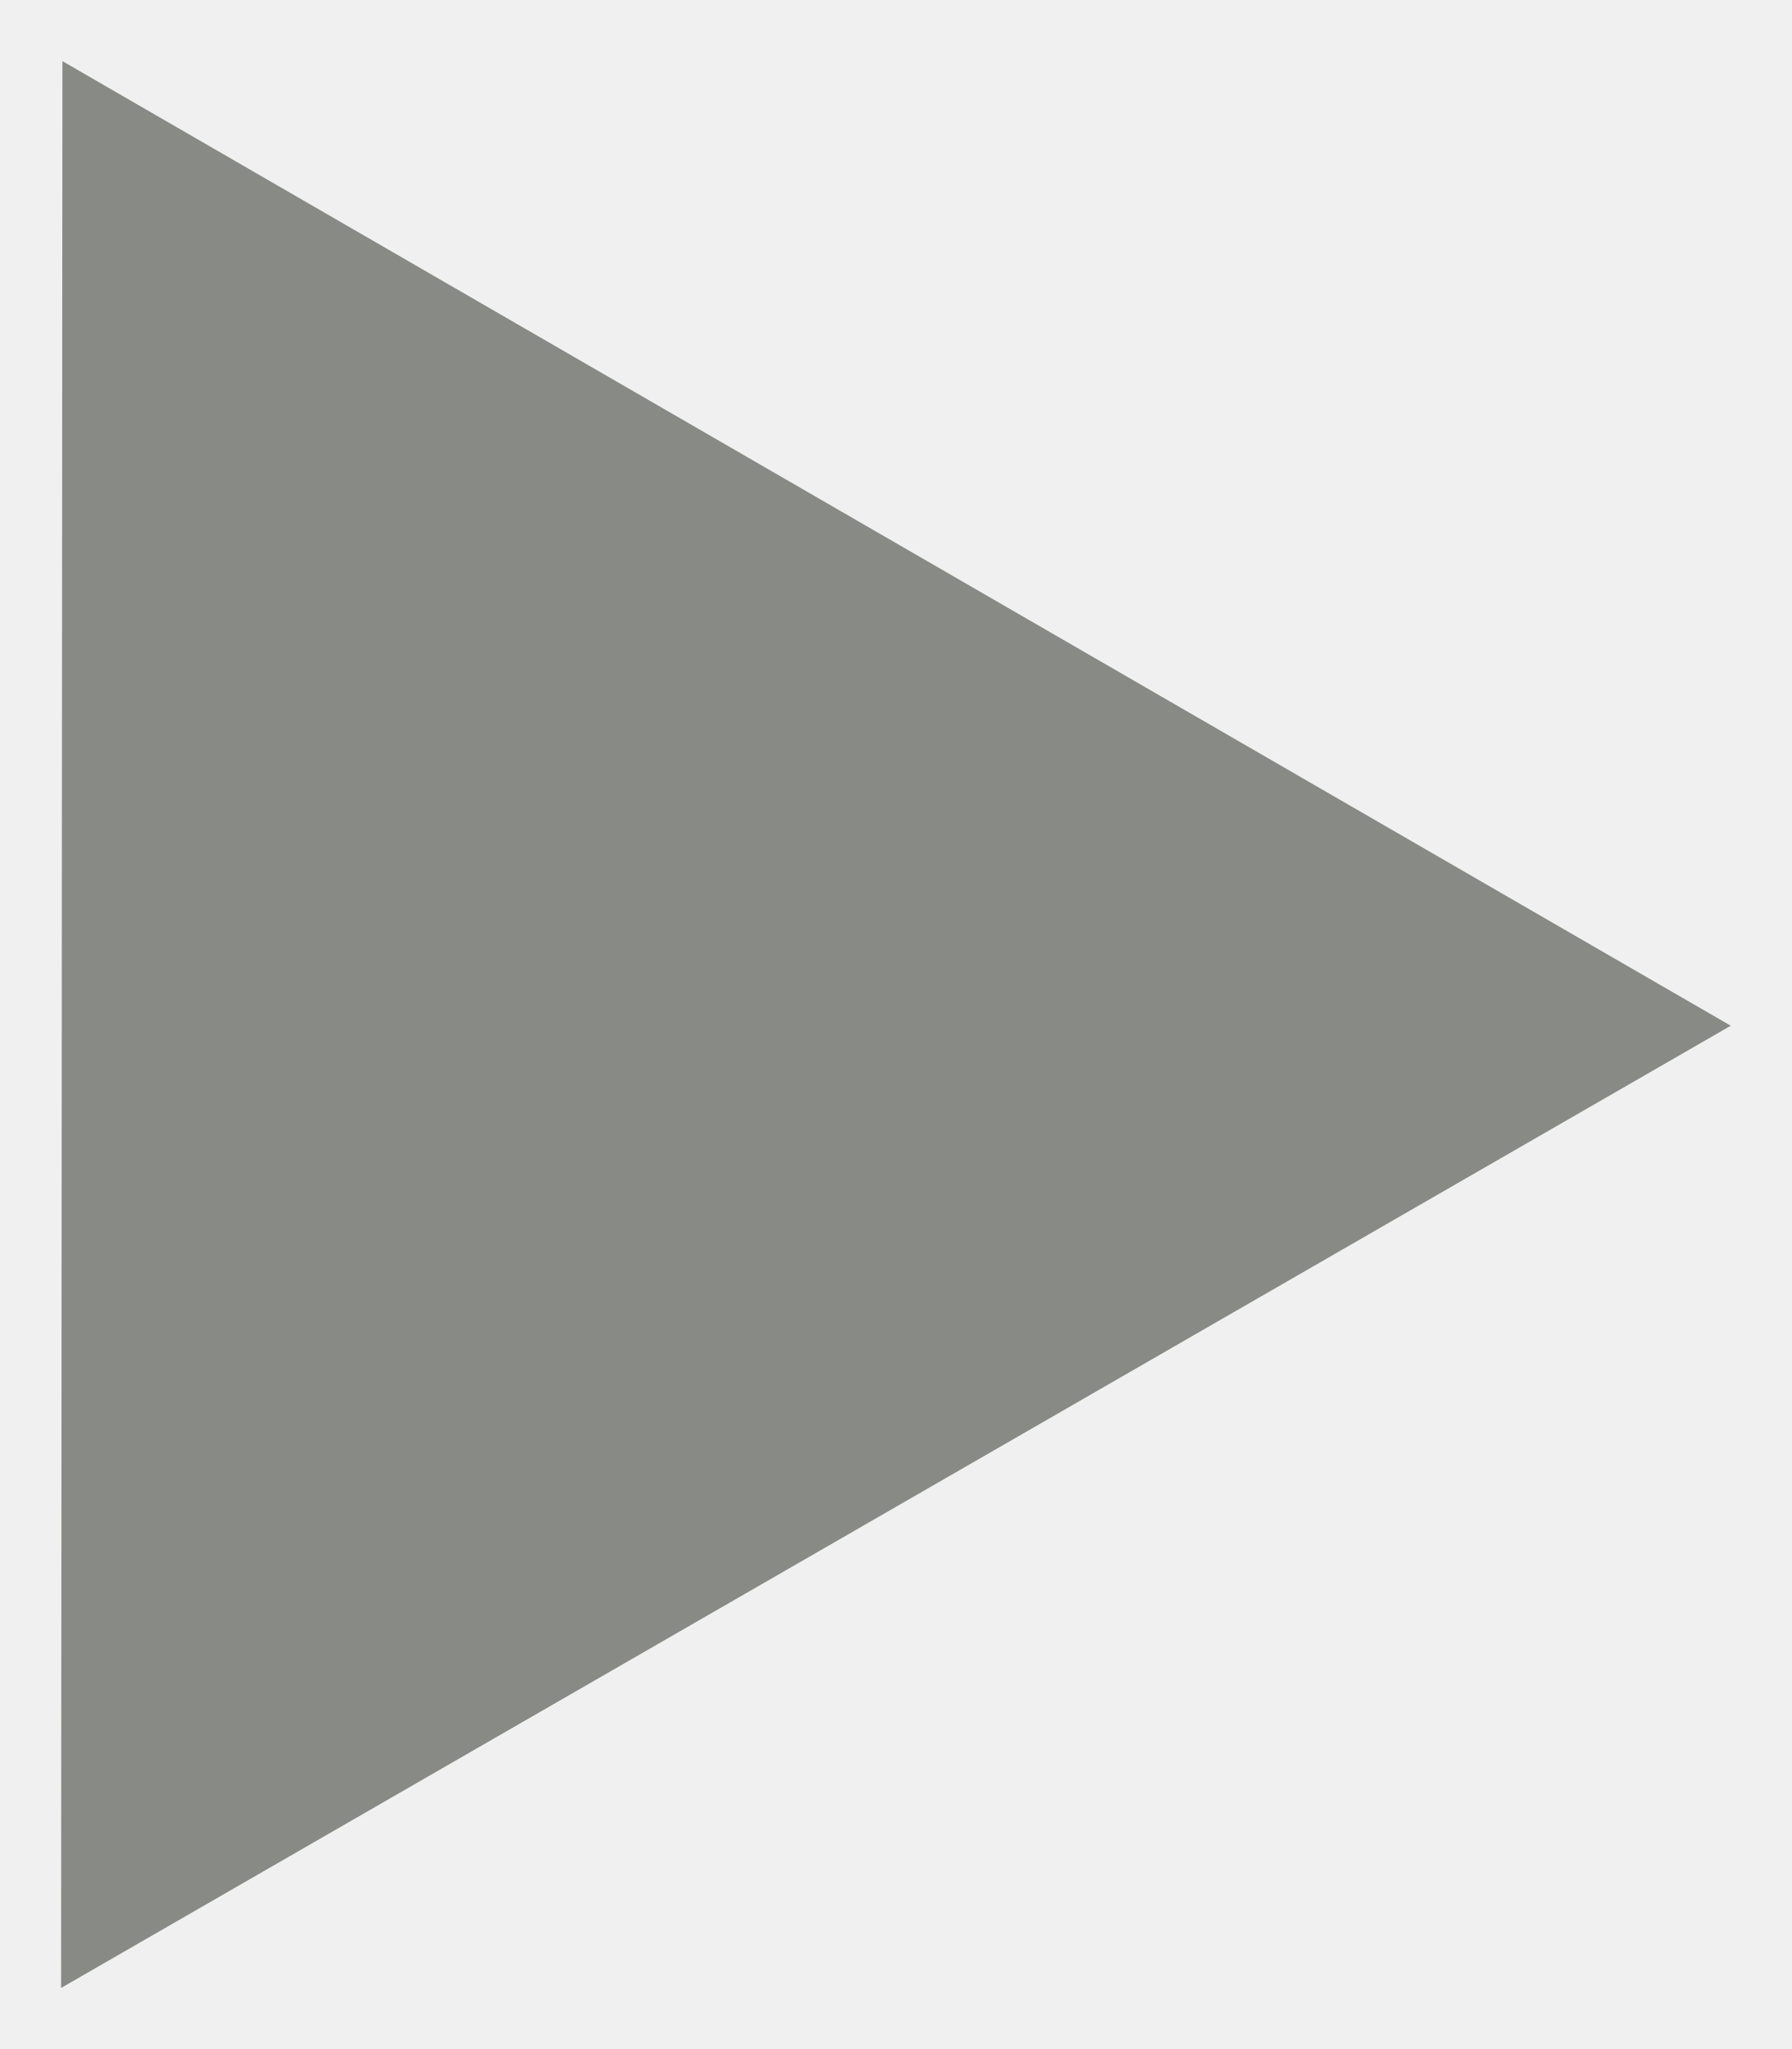
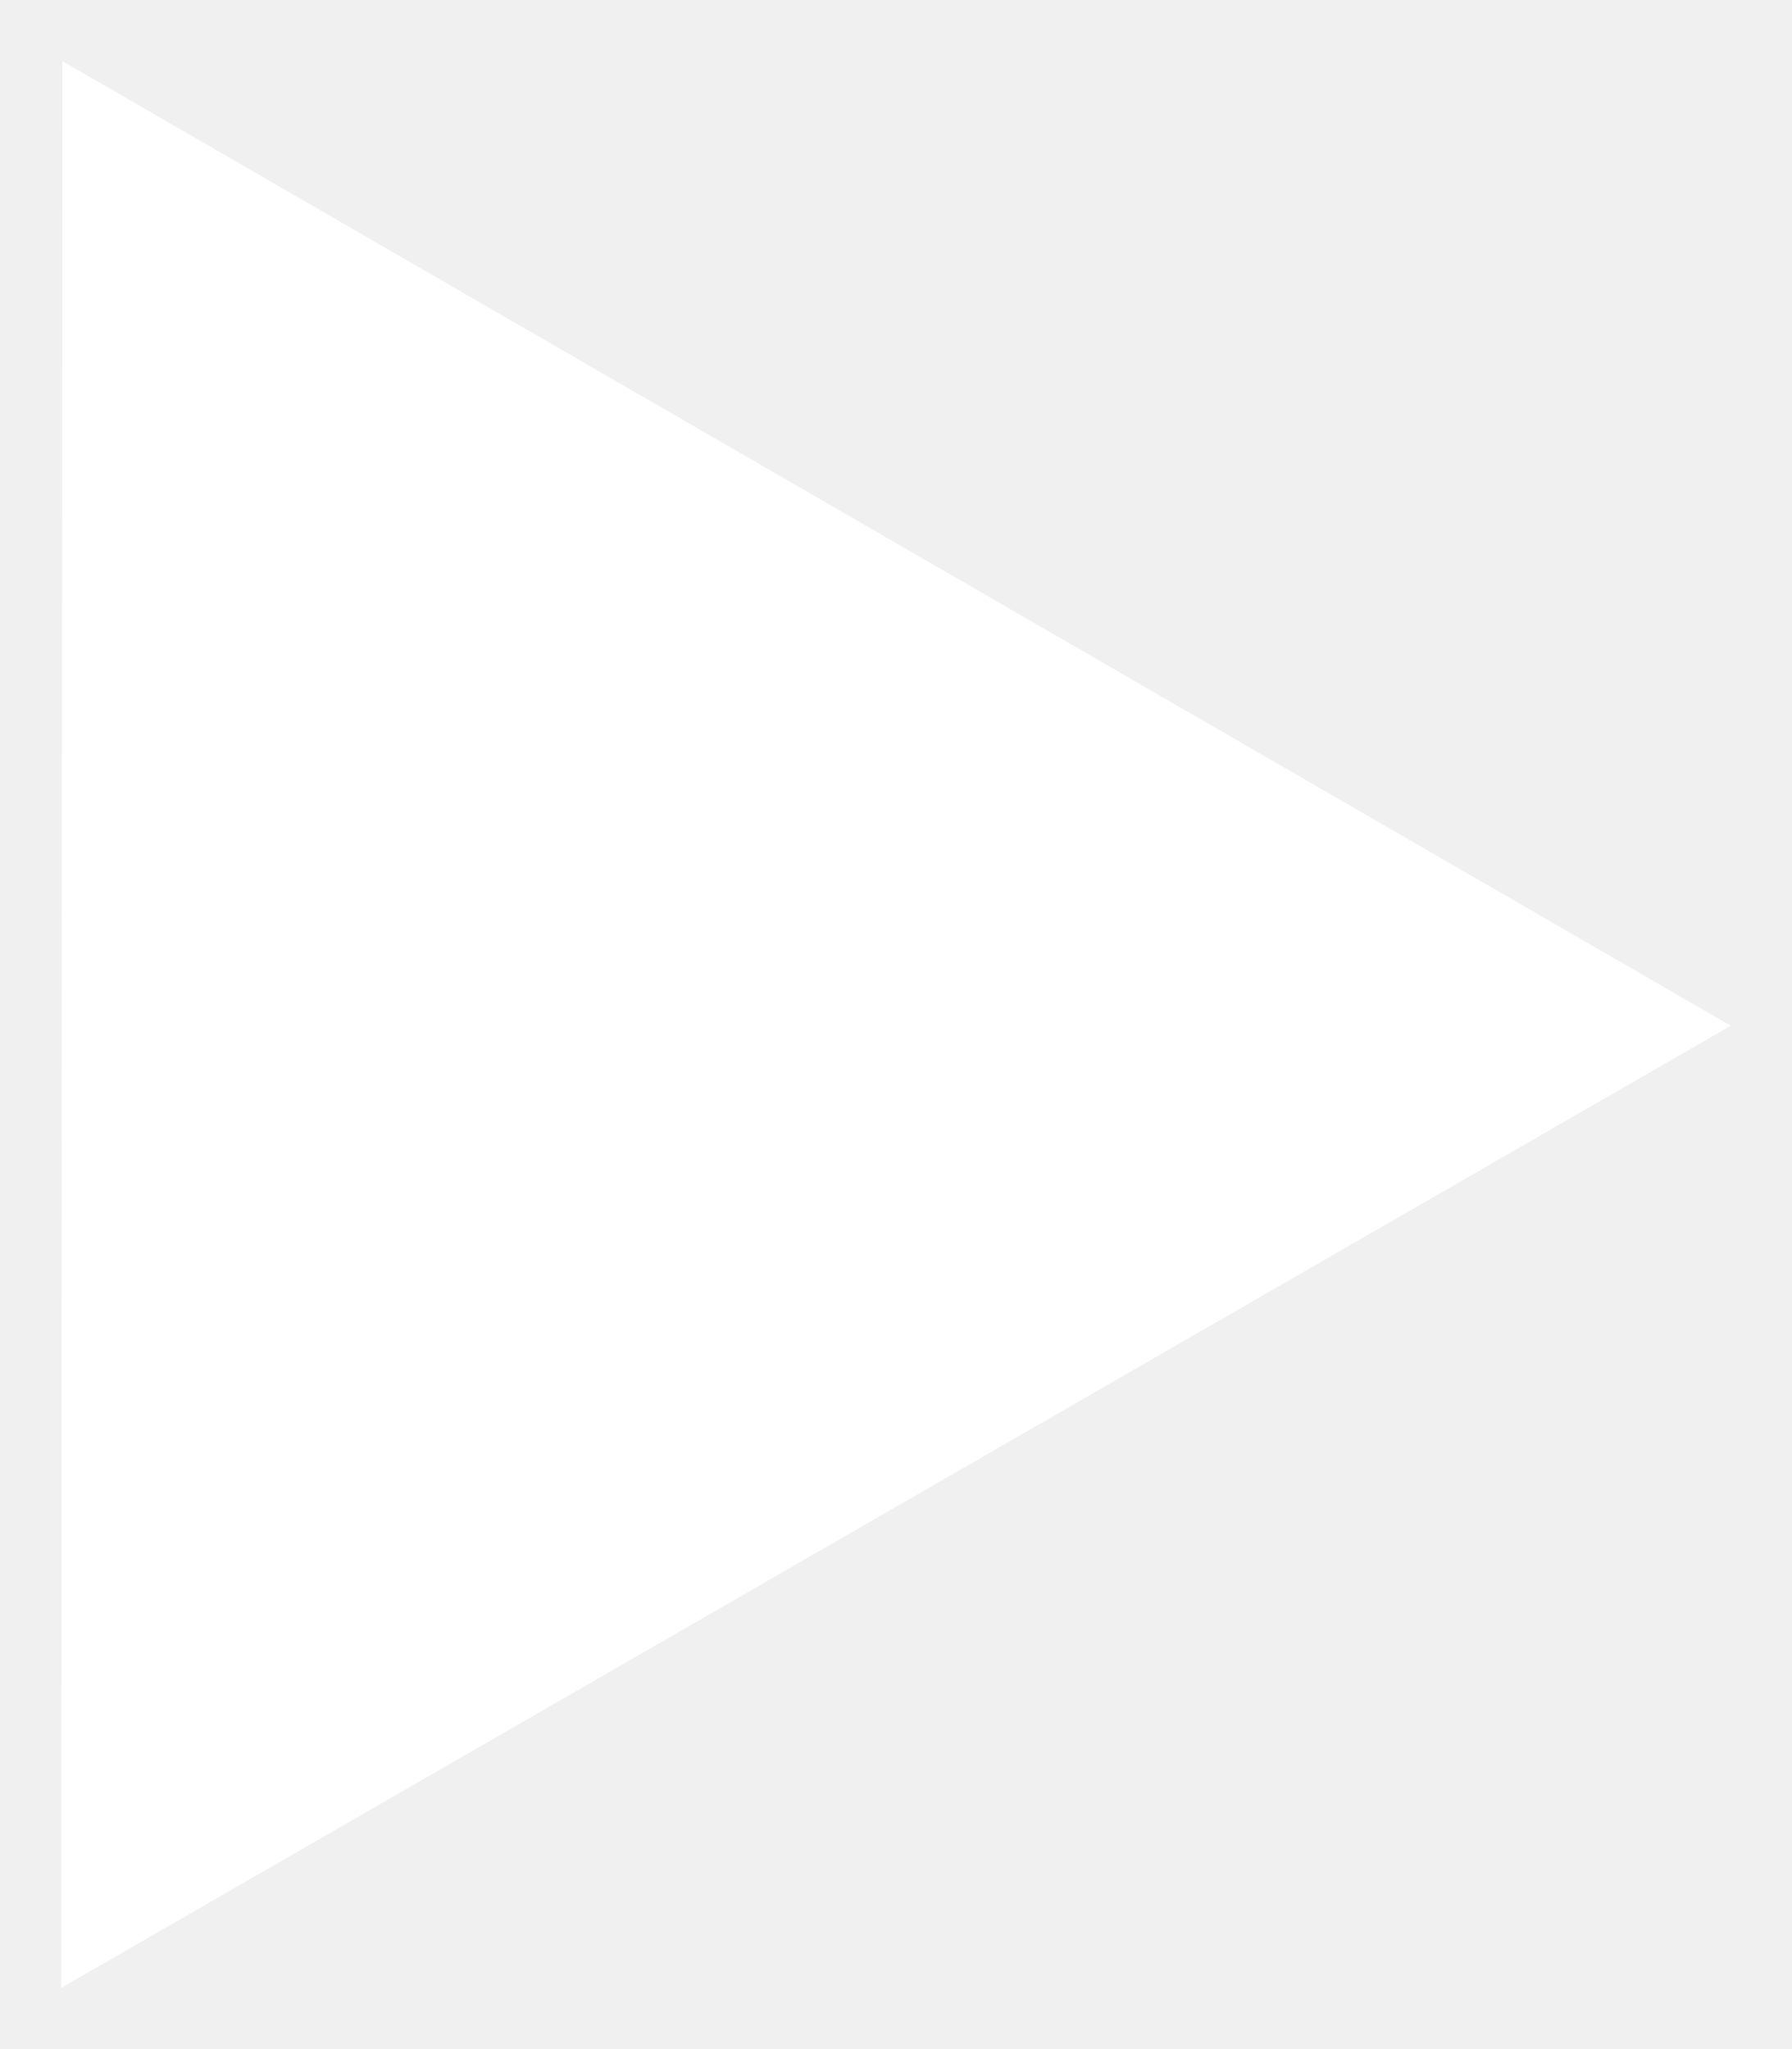
<svg xmlns="http://www.w3.org/2000/svg" width="30" height="34.311" id="svg4947" version="1.1">
  <defs id="defs4949">
    </defs>
  <g id="layer1" transform="translate(-561.4077,-565.0469)">
-     <path style="fill:#888a85;fill-opacity:1;stroke:#000000;stroke-width:1;stroke-miterlimit:4;stroke-opacity:0;stroke-dasharray:none" id="path5065" d="m 571.999,588.955 -14.137,-6.99 13.122,-8.748 1.015,15.738 z" transform="matrix(0.905499,1.834582,-1.834582,0.905499,1124.972,-984.3414)" />
+     <path style="fill:#ffffff;fill-opacity:1;stroke:#000000;stroke-width:1;stroke-miterlimit:4;stroke-opacity:0;stroke-dasharray:none" id="path5065" d="m 571.999,588.955 -14.137,-6.99 13.122,-8.748 1.015,15.738 z" transform="matrix(0.905499,1.834582,-1.834582,0.905499,1124.972,-984.3414)" />
  </g>
</svg>
